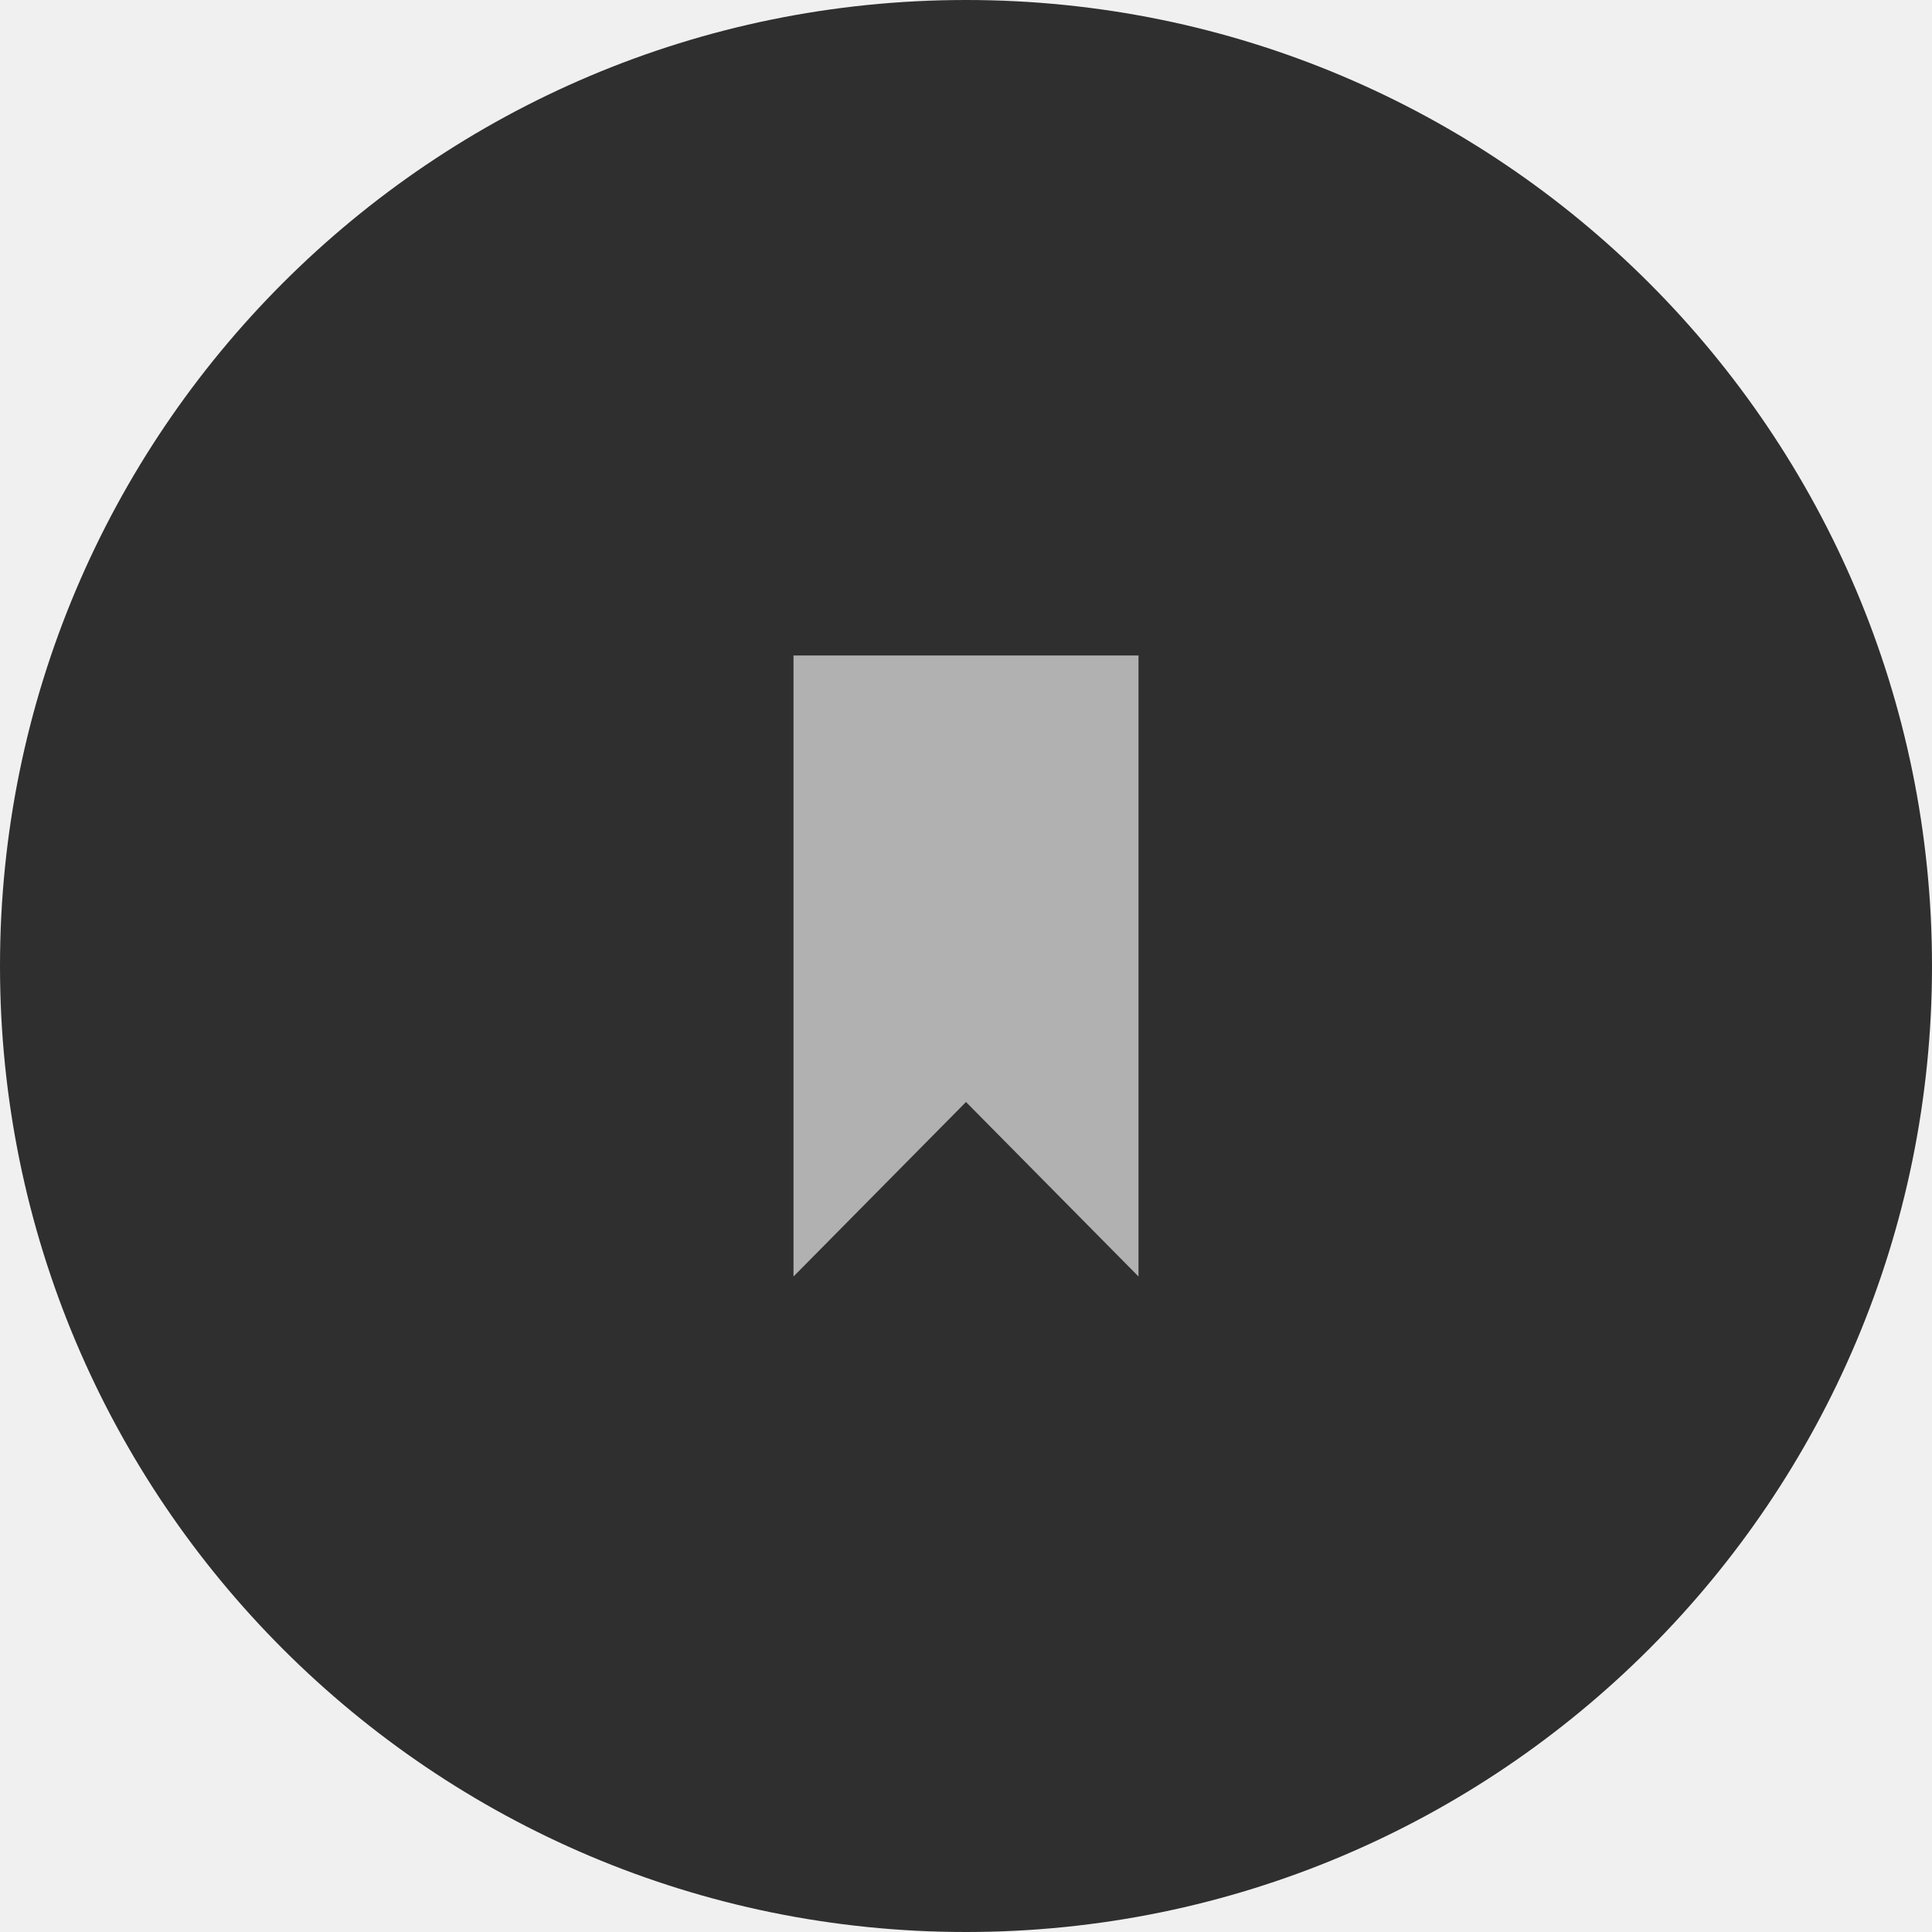
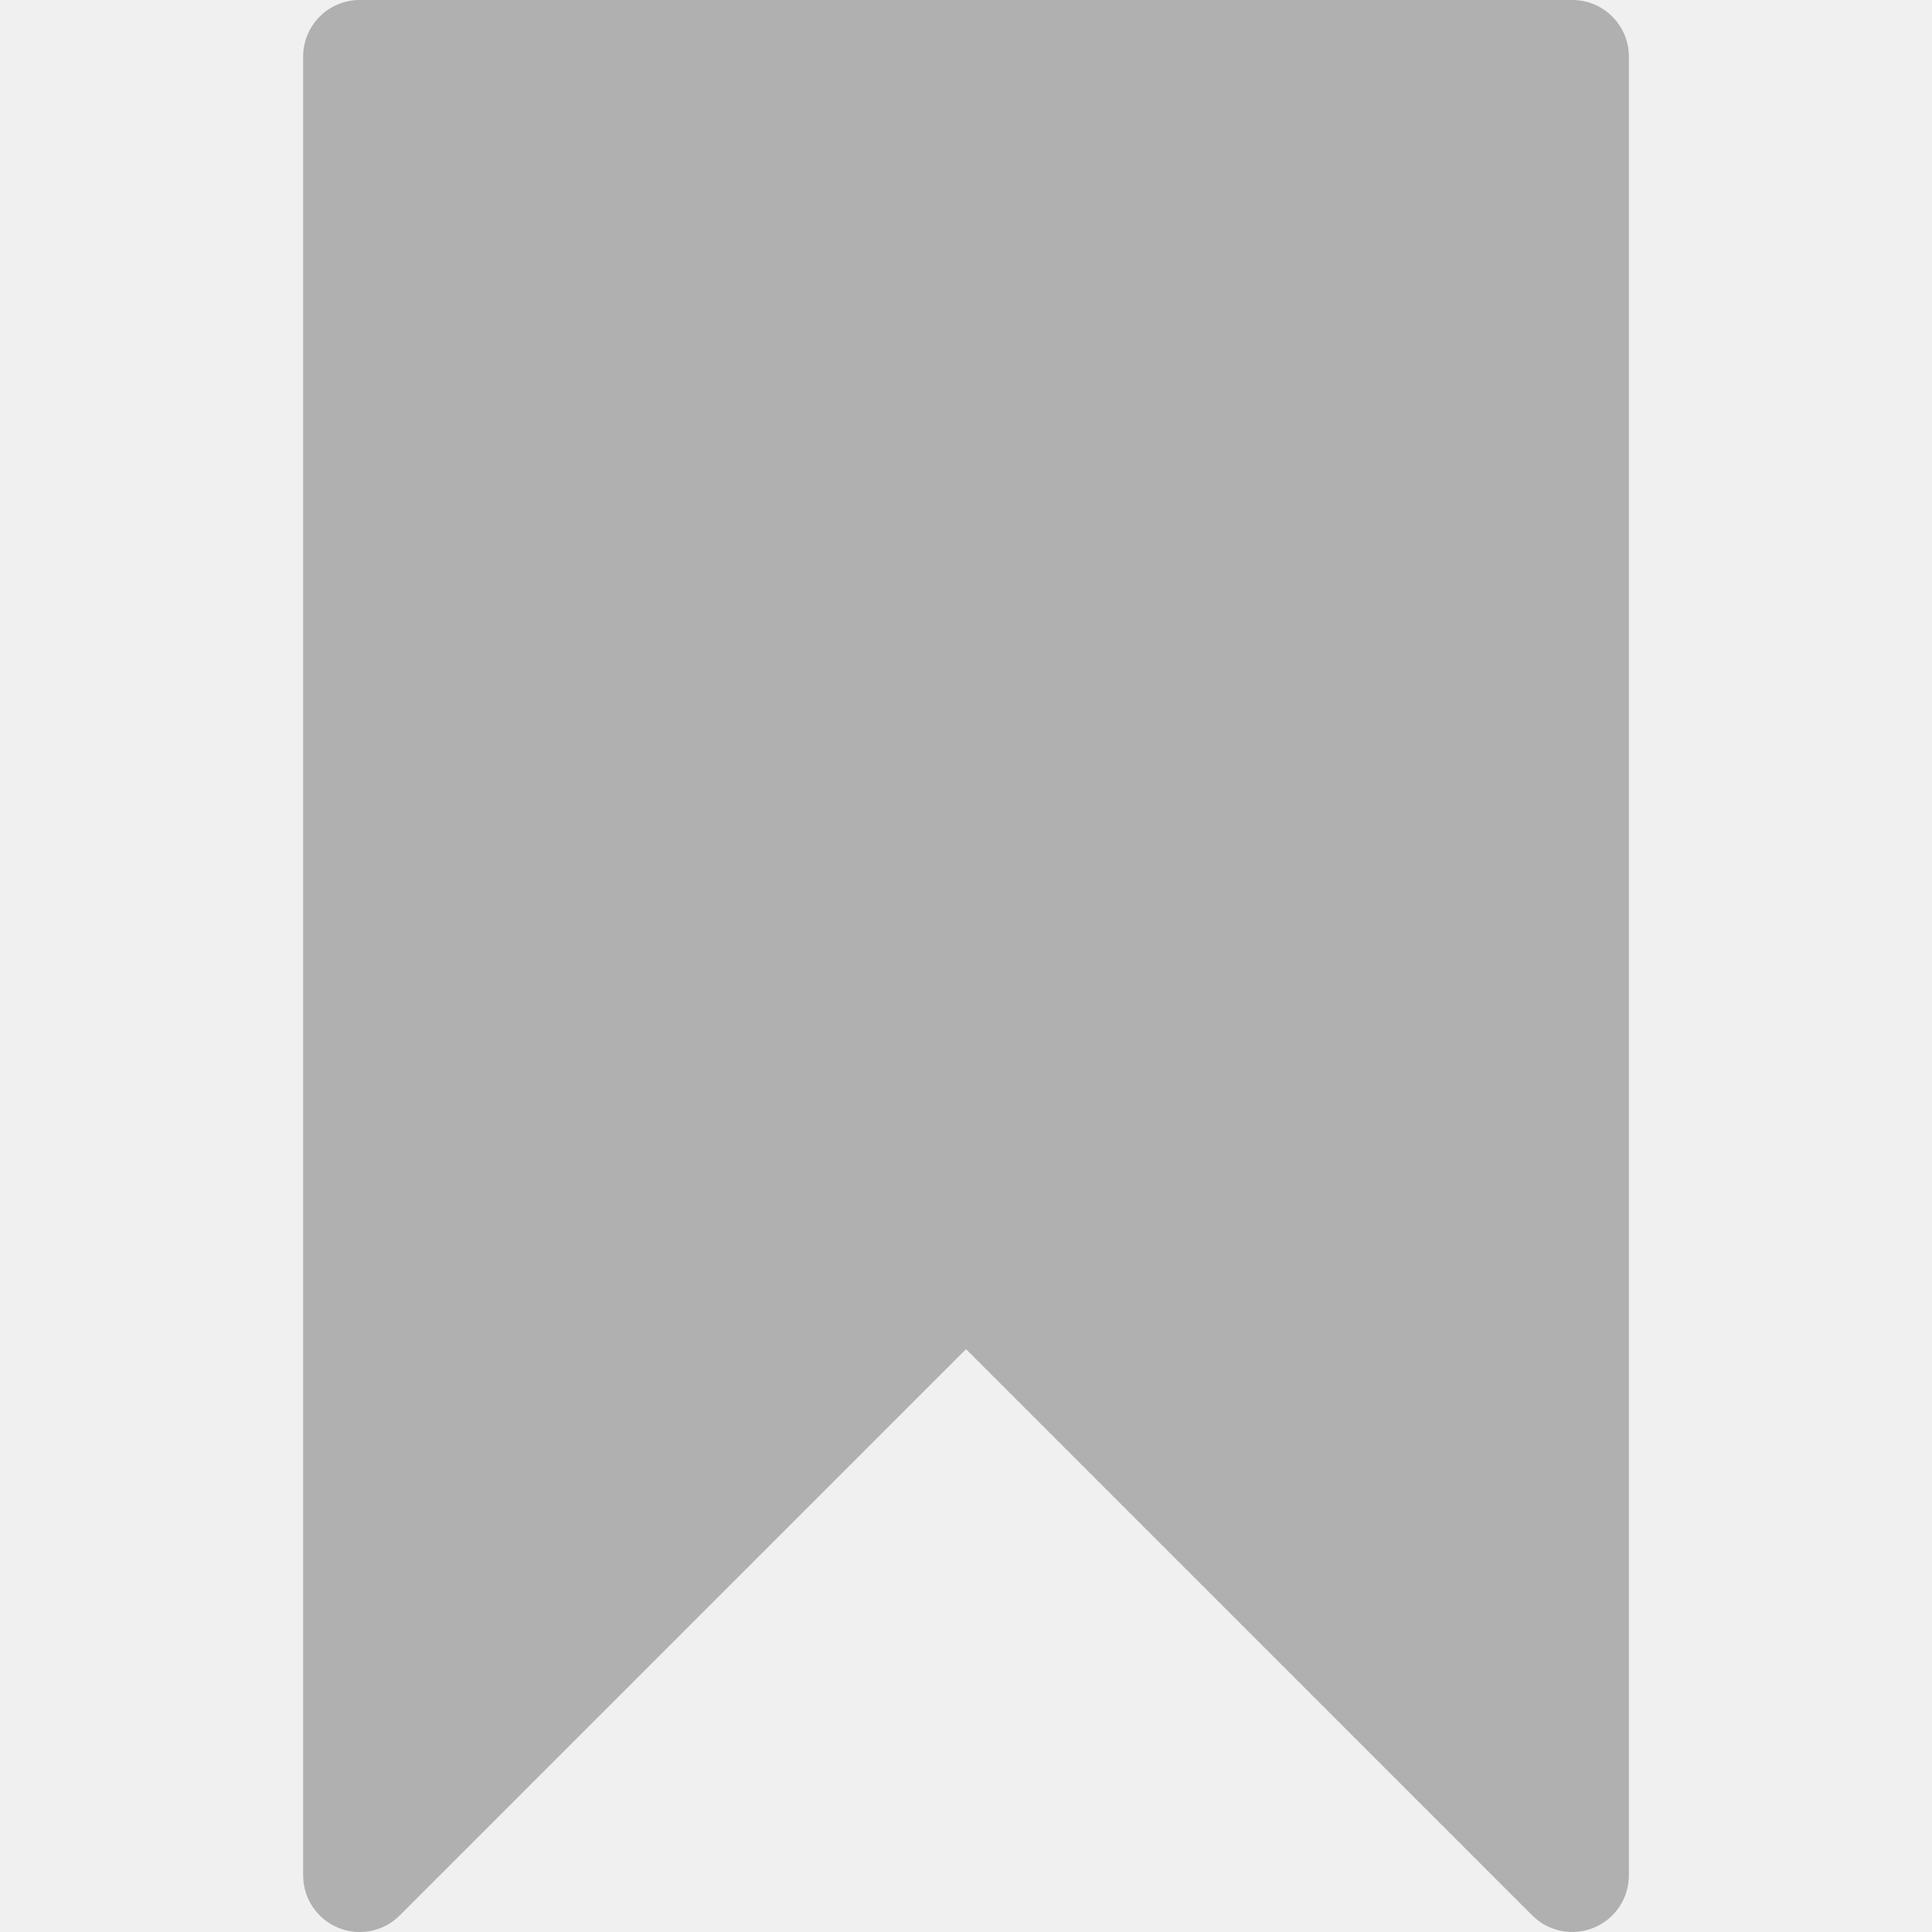
- <svg xmlns="http://www.w3.org/2000/svg" width="56" height="56">
-   <g fill="none" fill-rule="evenodd">
-     <circle fill="#2F2F2F" cx="28" cy="28" r="28" />
-     <path fill="#B1B1B1" d="M23 19v18l5-5.058L33 37V19z" />
+ <svg xmlns="http://www.w3.org/2000/svg" width="512" height="512" viewBox="0 0 512 512" fill="none">
+   <g clip-path="url(#clip0)">
+     <path d="M416.667 0H95.334C87.05 0 80.334 6.716 80.334 15V497C80.334 503.067 83.989 508.536 89.594 510.858C91.45 511.627 93.399 512 95.331 512C99.234 512 103.071 510.477 105.94 507.606L256.003 357.544L406.06 507.606C410.35 511.897 416.801 513.179 422.407 510.858C428.012 508.536 431.667 503.067 431.667 497V15C431.667 6.716 424.952 0 416.667 0Z" fill="#B0B0B0" />
  </g>
+   <defs>
+     <clipPath id="clip0">
+       <rect width="512" height="512" fill="white" />
+     </clipPath>
+   </defs>
</svg>
